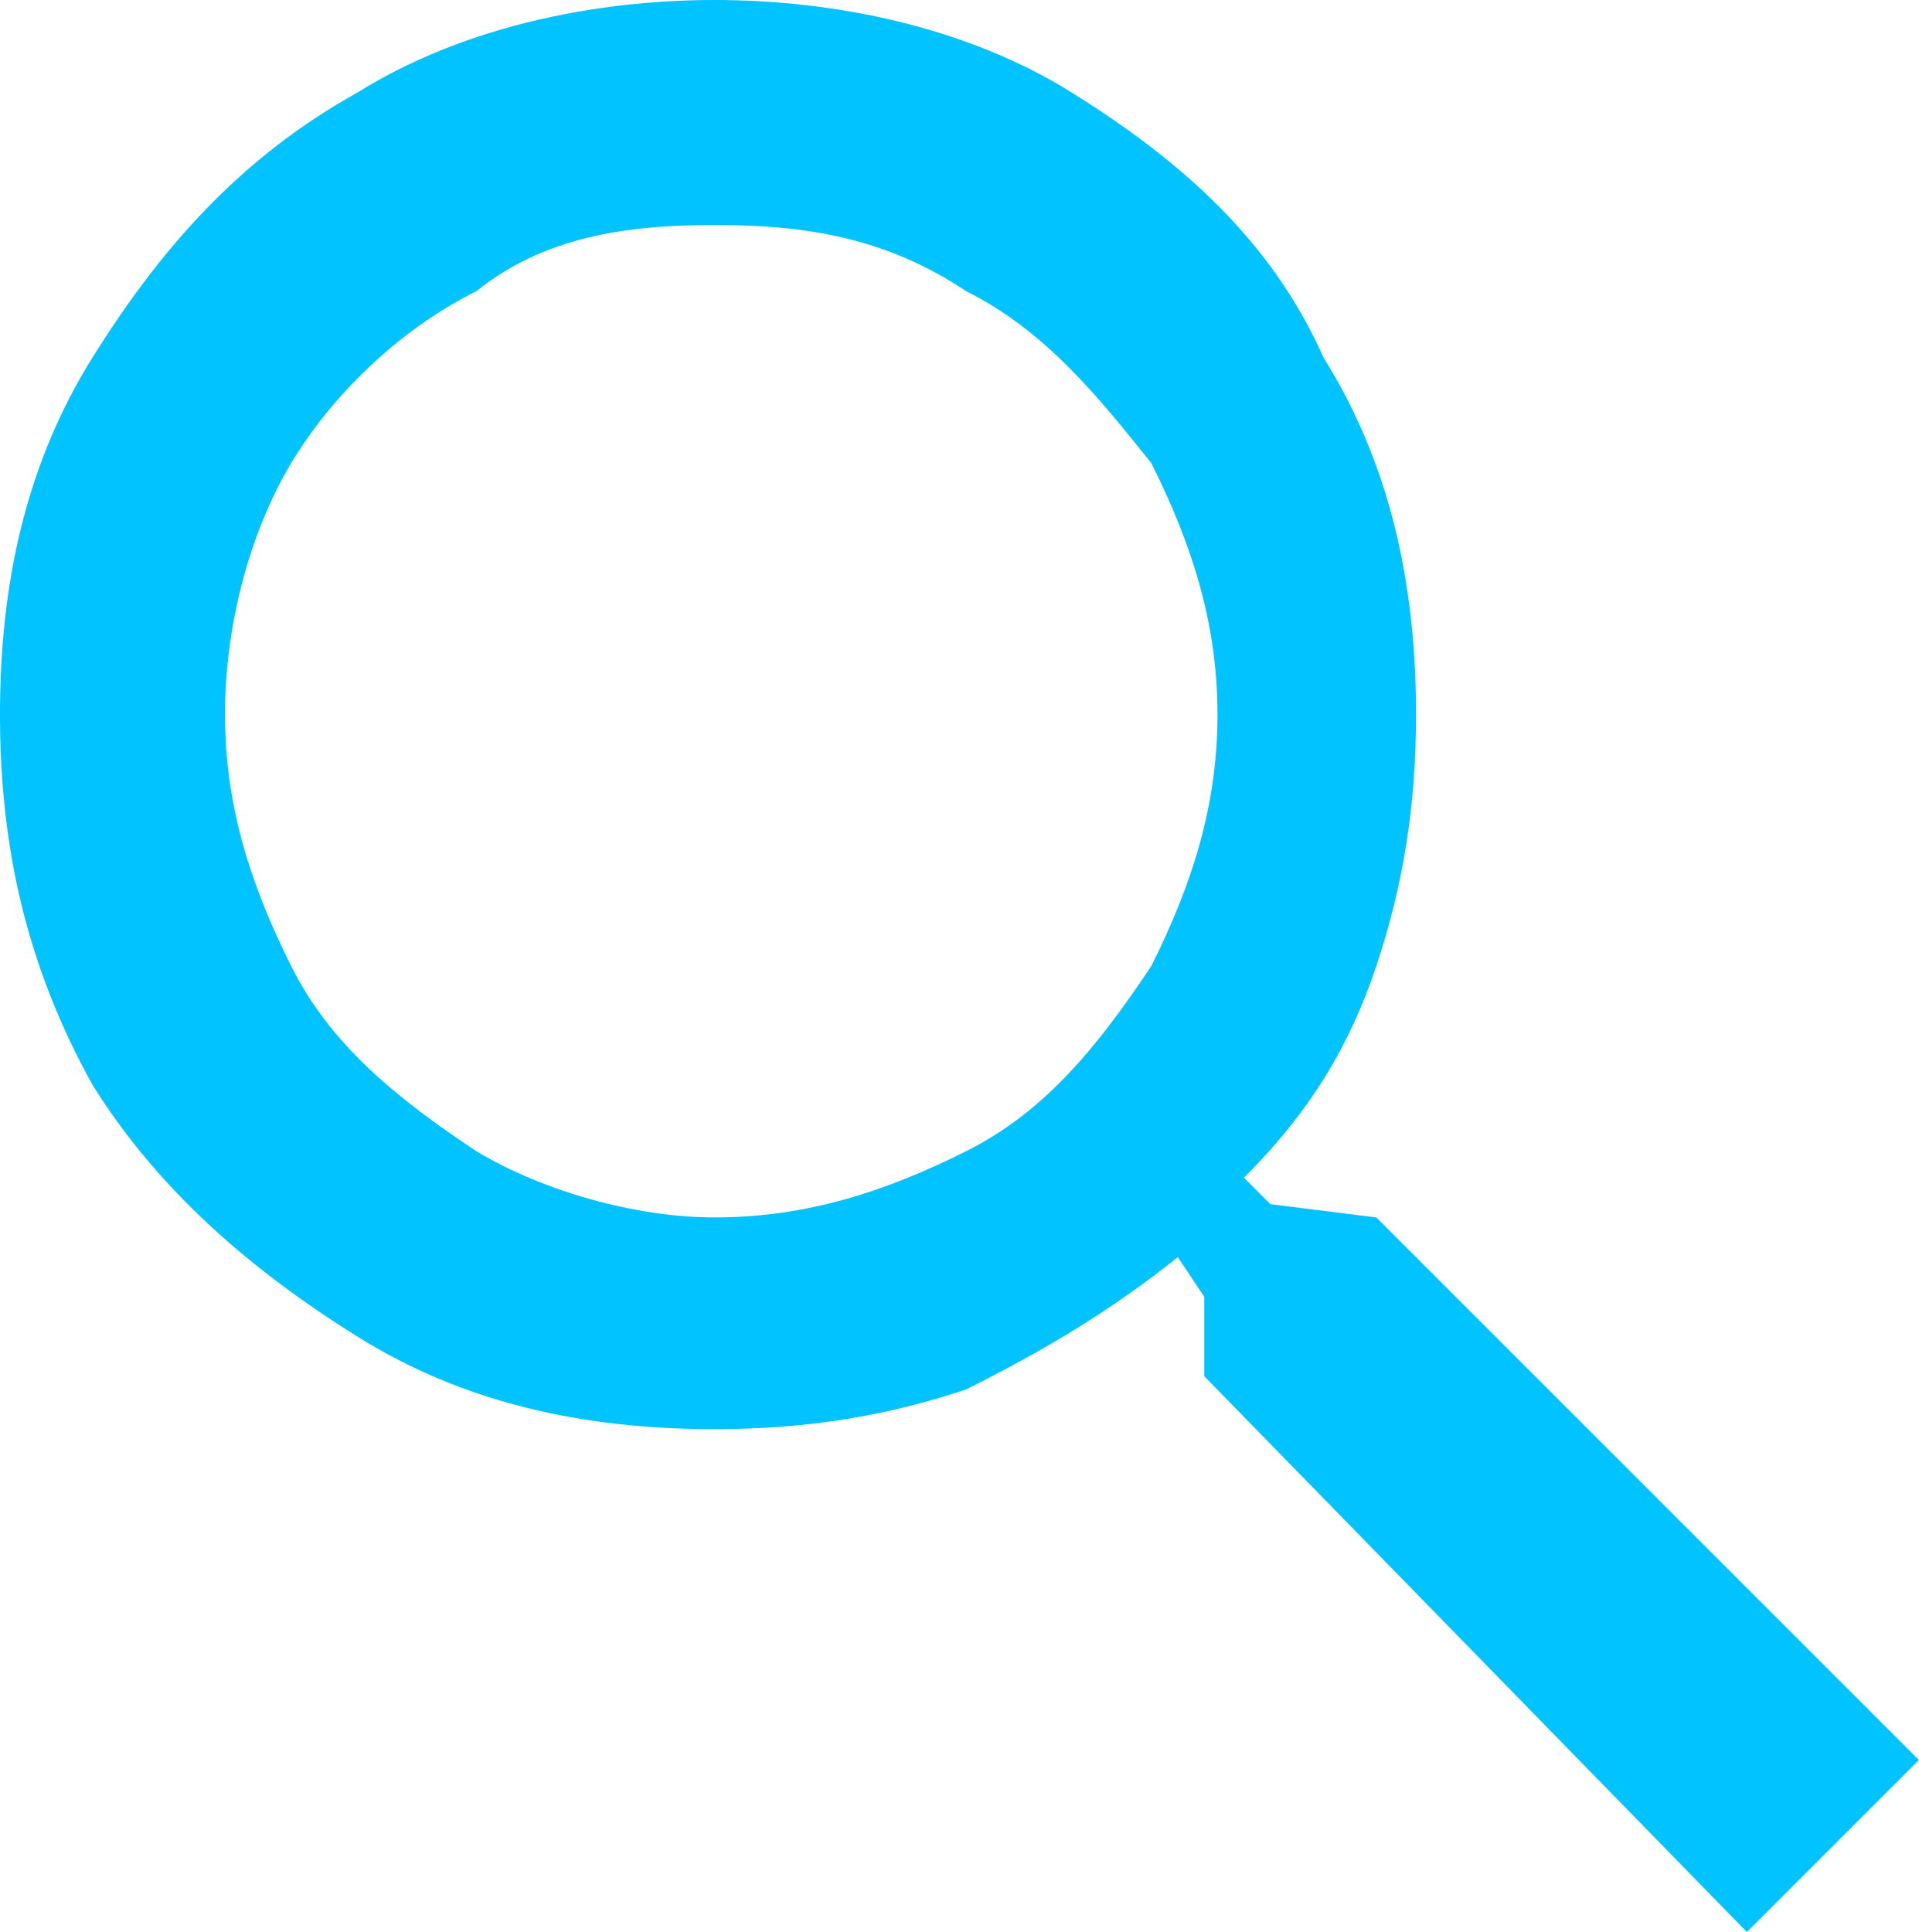
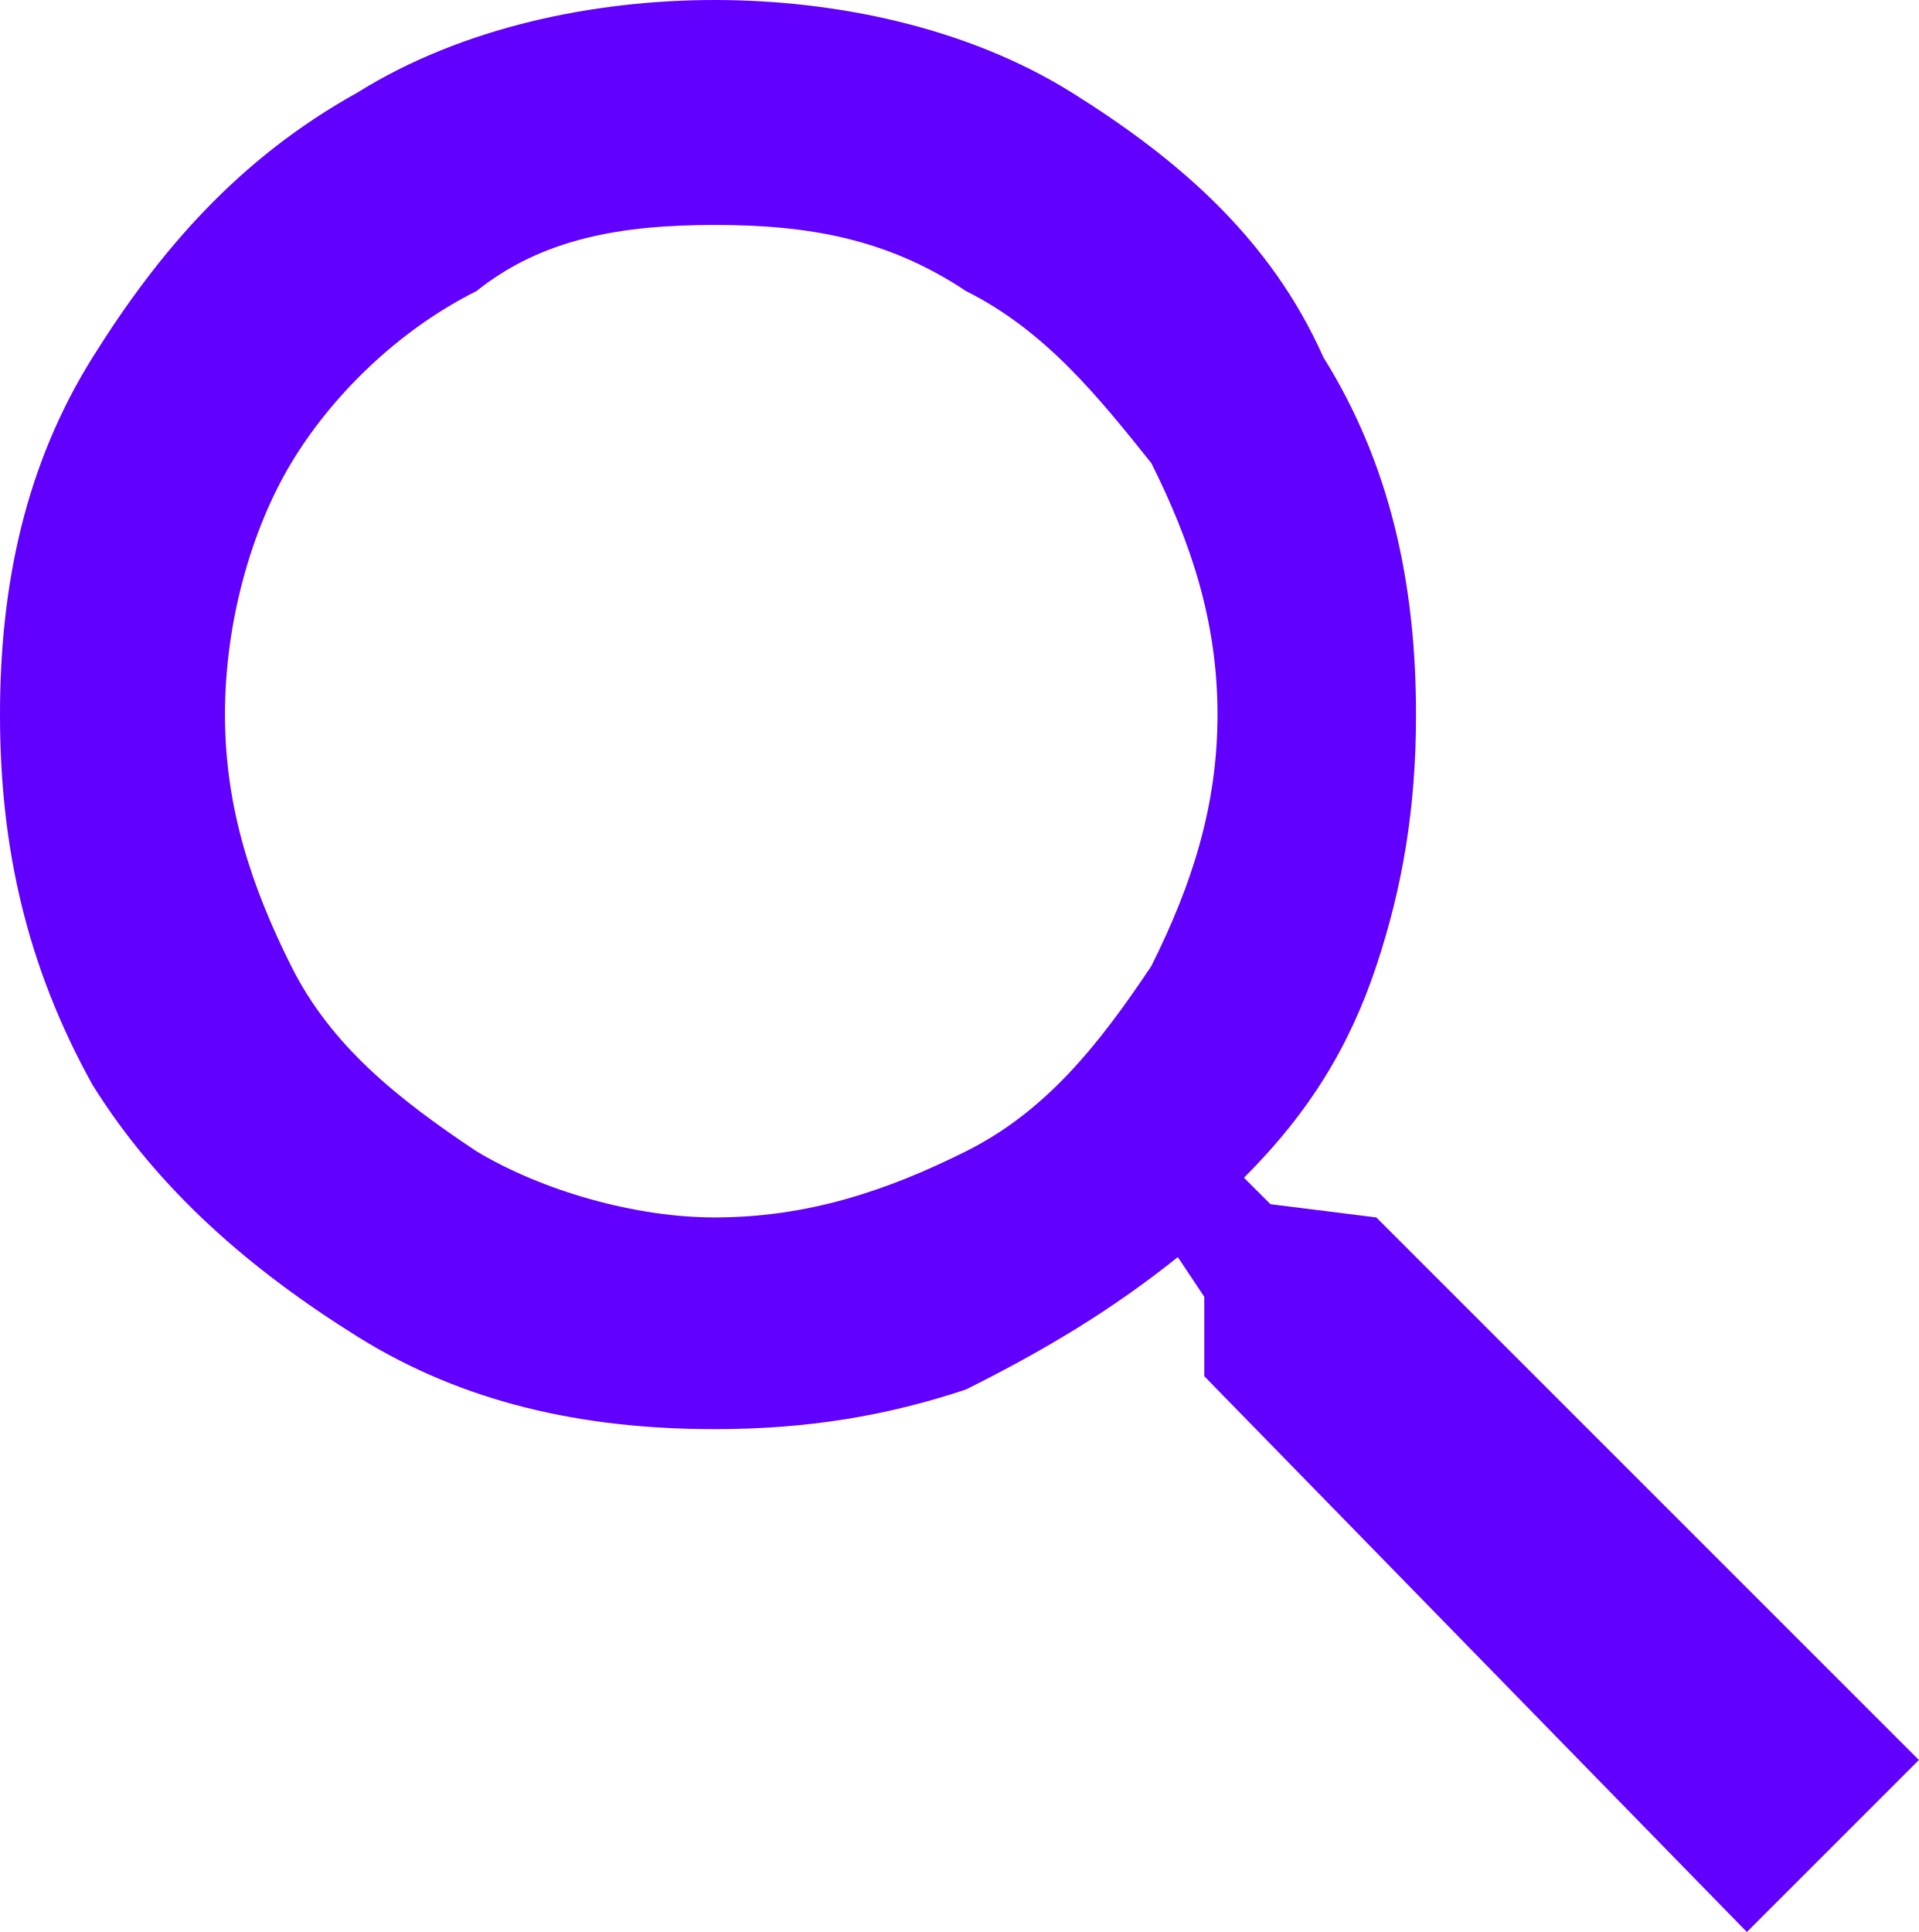
<svg xmlns="http://www.w3.org/2000/svg" width="14.5" height="14.6" viewBox="0 0 14.5 14.6">
-   <path fill="#00c3ff" d="M10.4 9.2l-.8-.1-.2-.2c.5-.5.8-1 1-1.6.2-.6.3-1.2.3-1.9 0-1-.2-1.9-.7-2.7-.4-.9-1.1-1.5-1.9-2C7.3.2 6.3 0 5.4 0c-.9 0-1.9.2-2.7.7-.9.5-1.5 1.2-2 2S0 4.4 0 5.4s.2 1.9.7 2.8c.5.8 1.2 1.4 2 1.9s1.7.7 2.7.7c.7 0 1.3-.1 1.9-.3.6-.3 1.1-.6 1.6-1l.2.3v.6l4.1 4.2 1.3-1.3-4.1-4.1zM8.7 7.3c-.4.6-.8 1.1-1.4 1.4-.6.3-1.2.5-1.9.5-.6 0-1.3-.2-1.8-.5-.6-.4-1.1-.8-1.4-1.4-.3-.6-.5-1.2-.5-1.9s.2-1.4.5-1.9.8-1 1.4-1.3c.5-.4 1.1-.5 1.8-.5s1.3.1 1.9.5c.6.3 1 .8 1.4 1.3.3.6.5 1.2.5 1.9S9 6.7 8.7 7.3z" />
+   <path fill="#6200ff" d="M10.4 9.2l-.8-.1-.2-.2c.5-.5.8-1 1-1.6.2-.6.3-1.2.3-1.9 0-1-.2-1.9-.7-2.7-.4-.9-1.1-1.5-1.9-2C7.3.2 6.3 0 5.4 0c-.9 0-1.9.2-2.7.7-.9.5-1.5 1.2-2 2S0 4.4 0 5.4s.2 1.9.7 2.8c.5.8 1.2 1.4 2 1.9s1.7.7 2.7.7c.7 0 1.3-.1 1.9-.3.6-.3 1.1-.6 1.6-1l.2.3v.6l4.1 4.2 1.3-1.3-4.1-4.1zM8.7 7.3c-.4.6-.8 1.1-1.4 1.4-.6.3-1.2.5-1.9.5-.6 0-1.3-.2-1.8-.5-.6-.4-1.1-.8-1.4-1.4-.3-.6-.5-1.2-.5-1.9s.2-1.4.5-1.9.8-1 1.4-1.3c.5-.4 1.1-.5 1.8-.5s1.3.1 1.9.5c.6.3 1 .8 1.4 1.3.3.6.5 1.2.5 1.9S9 6.7 8.7 7.3z" />
</svg>
